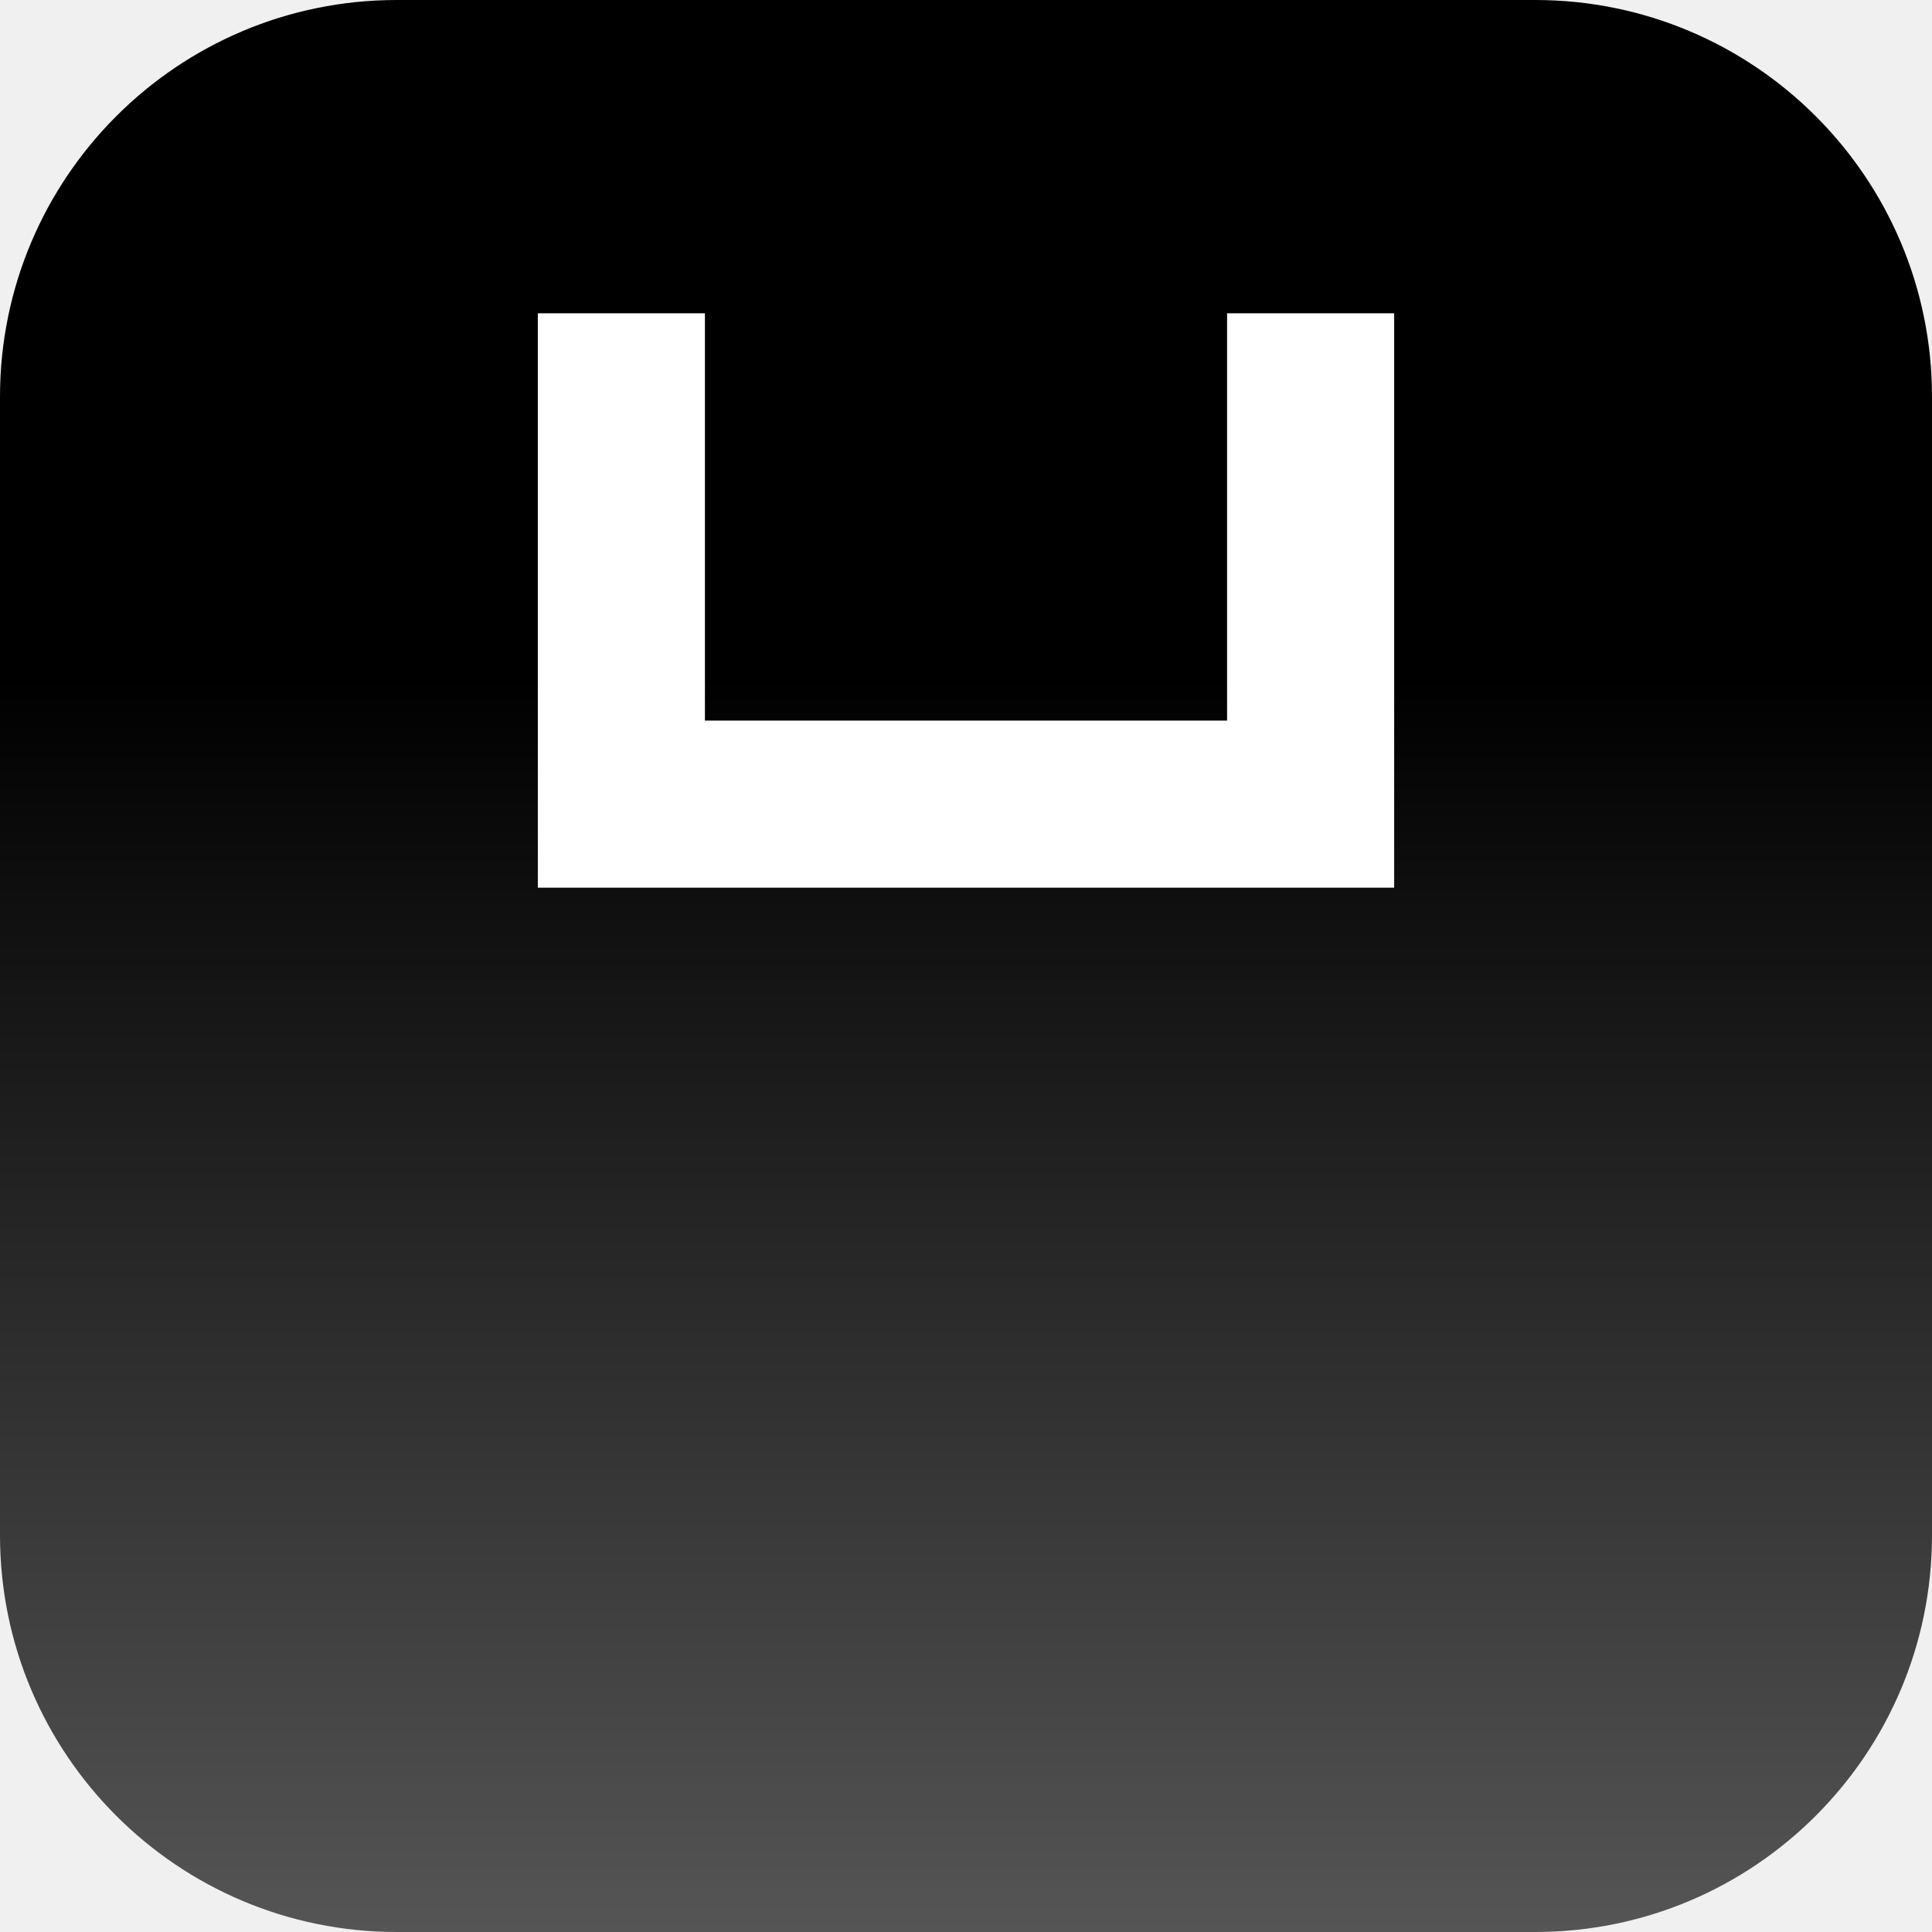
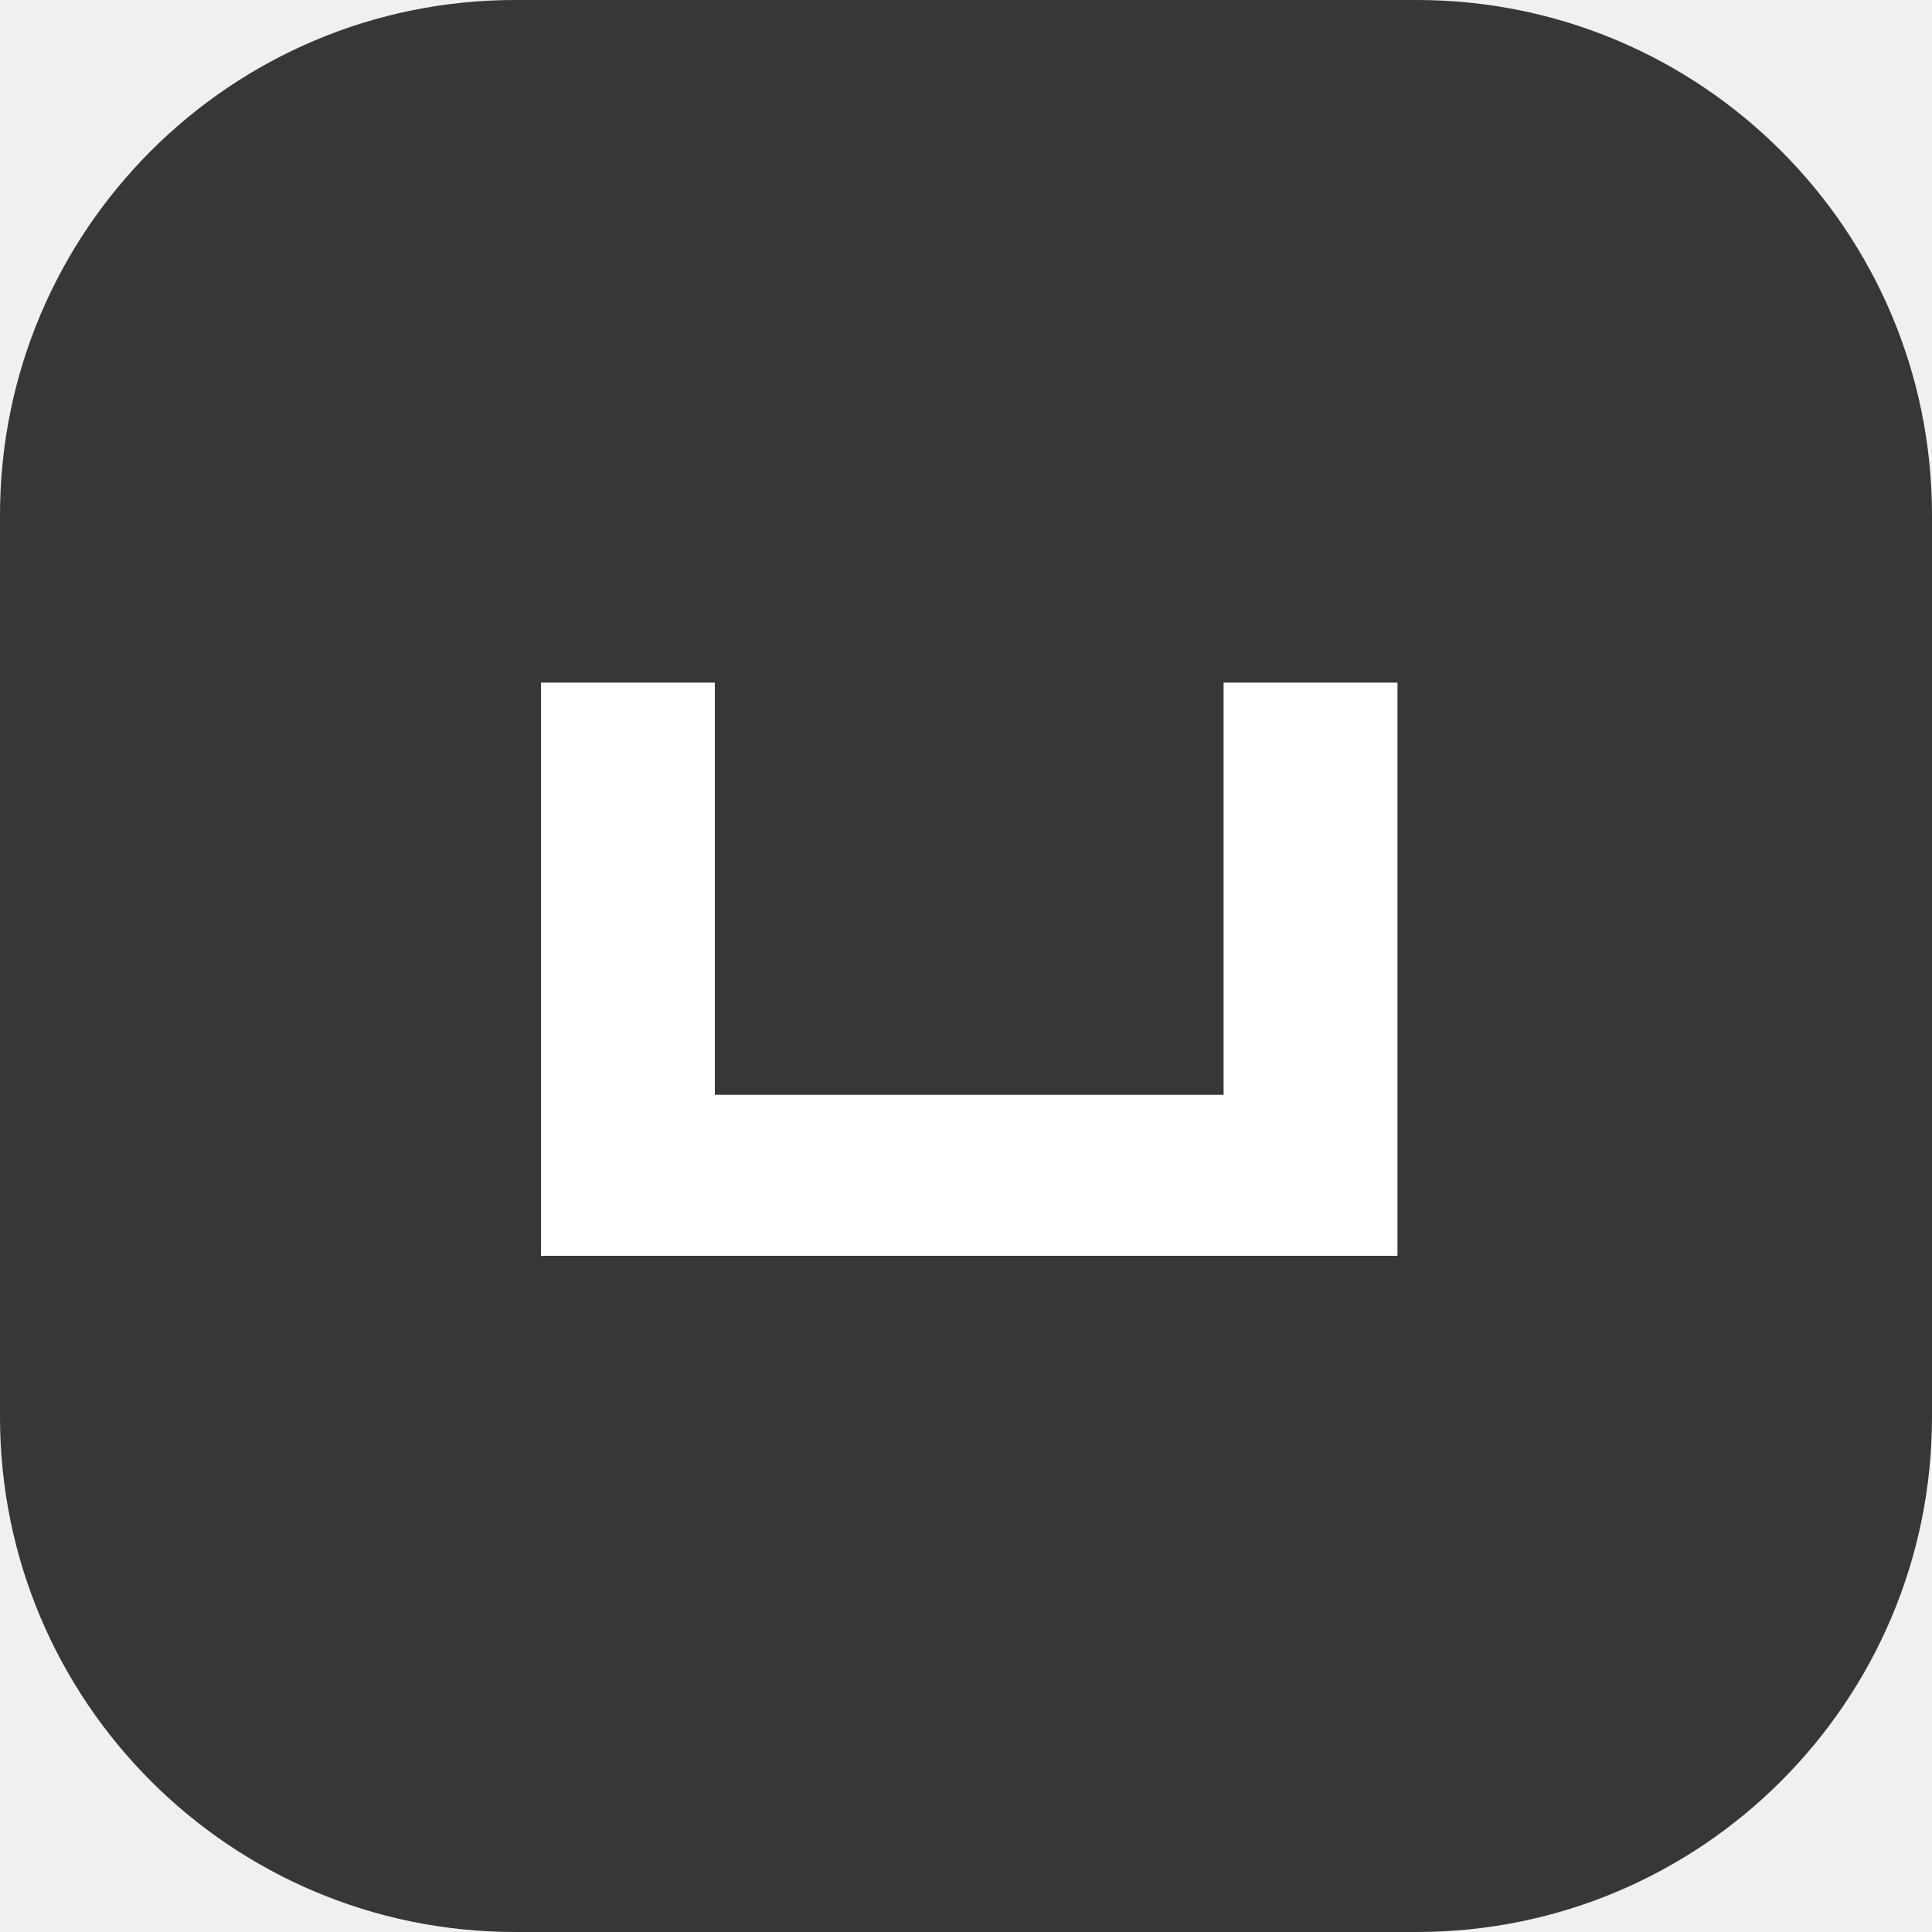
- <svg xmlns="http://www.w3.org/2000/svg" fill="none" viewBox="0 0 370 370">
-   <linearGradient id="a" gradientUnits="userSpaceOnUse" x1="185" x2="185" y1="0" y2="370">
-     <stop offset=".35" />
-     <stop offset="1" stop-color="#555" />
-   </linearGradient>
-   <rect fill="url(#a)" height="370" rx="76" width="370" />
-   <g stroke="#fff" stroke-width="32">
-     <path d="M119 60v110M251 60v110M239 154H130" />
-   </g>
+ <svg xmlns="http://www.w3.org/2000/svg" width="150" height="150" fill="none" viewBox="0 0 150 150">
+   <rect width="150" height="150" fill="#373737" rx="40" />
+   <path fill="#fff" d="M55.5 53H42v44.5h66.5V53H95v32H55.5z" />
</svg>
